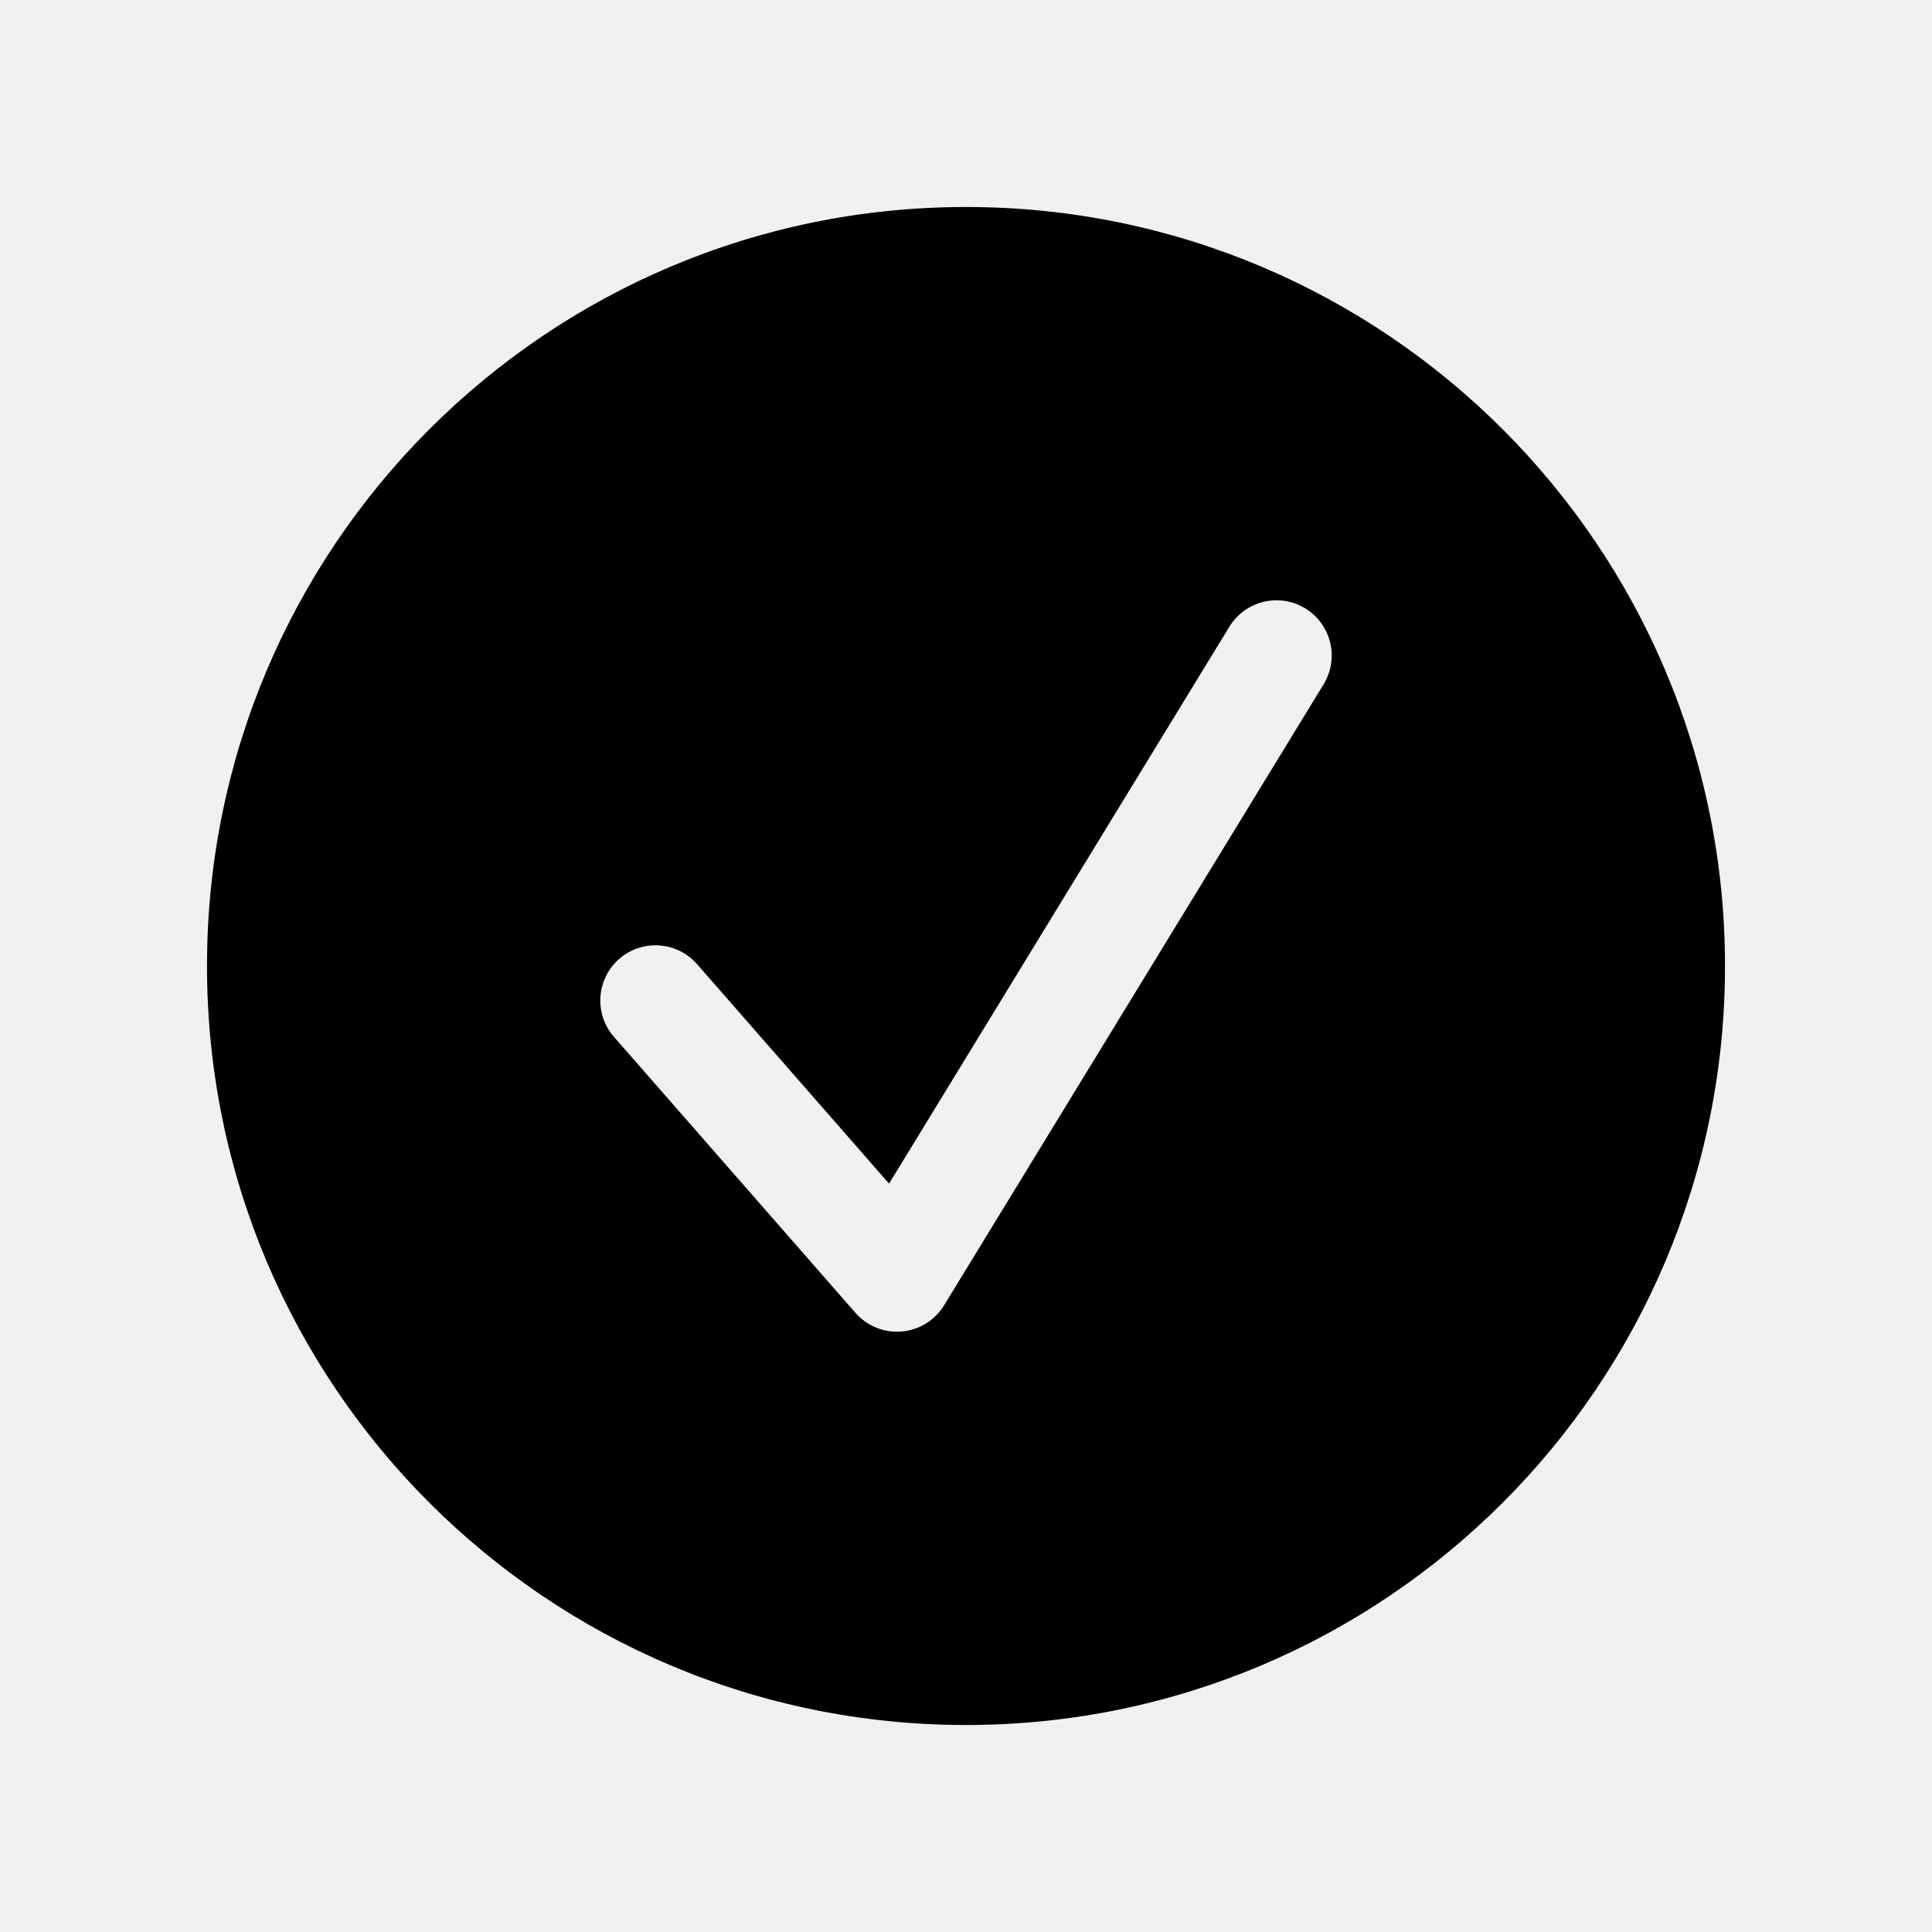
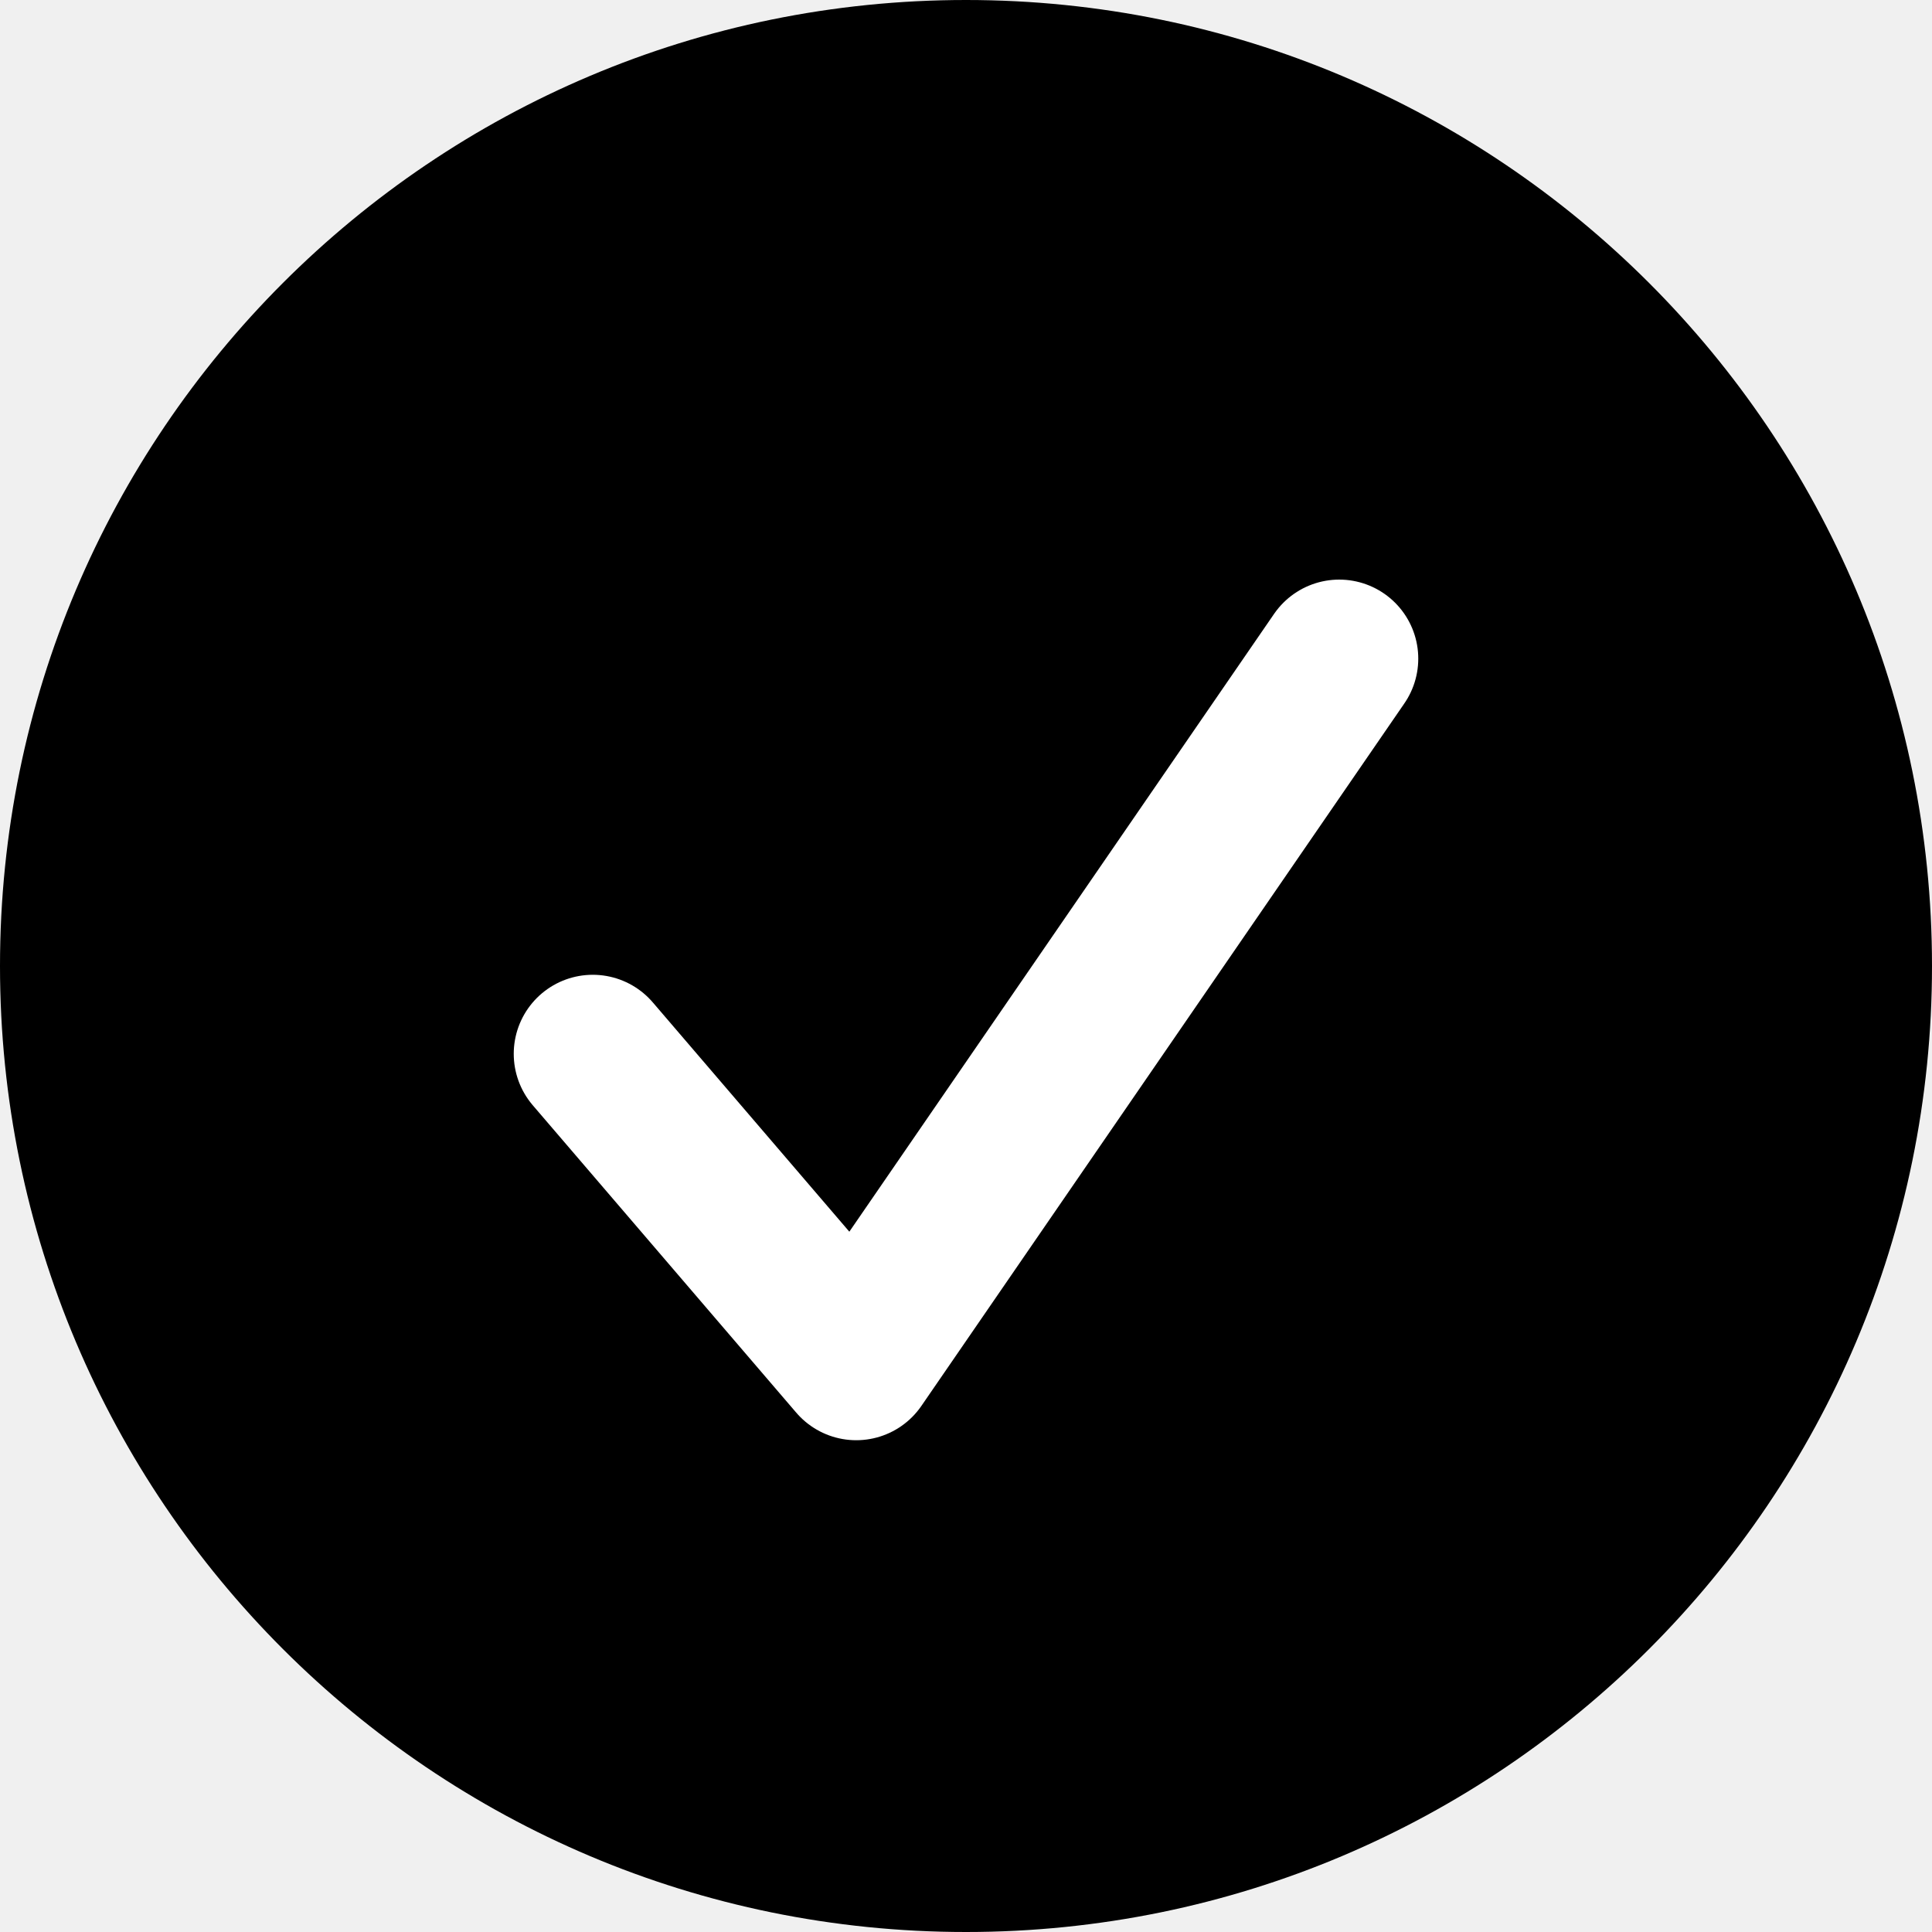
- <svg xmlns="http://www.w3.org/2000/svg" viewBox="0 0 28 28" fill="none">
-   <path fill-rule="evenodd" clip-rule="evenodd" d="M14 25C20.075 25 25 20.075 25 14C25 7.925 20.075 3 14 3C7.925 3 3 7.925 3 14C3 20.075 7.925 25 14 25ZM19.183 9.917C19.413 9.54 19.294 9.048 18.917 8.817C18.54 8.587 18.048 8.706 17.817 9.083L12.885 17.154L10.102 13.973C9.811 13.641 9.306 13.607 8.973 13.898C8.641 14.189 8.607 14.694 8.898 15.027L12.398 19.027C12.566 19.218 12.814 19.319 13.068 19.297C13.322 19.276 13.55 19.134 13.683 18.917L19.183 9.917Z" fill="currentColor" />
+ <svg xmlns="http://www.w3.org/2000/svg" viewBox="0 0 22 22" fill="none">
+   <rect width="22" height="22" rx="11" fill="currentColor" />
+   <path d="M6.75 12L9.75 15.5L15.25 7.5" stroke="white" stroke-width="1.8" stroke-linecap="round" stroke-linejoin="round" />
</svg>
